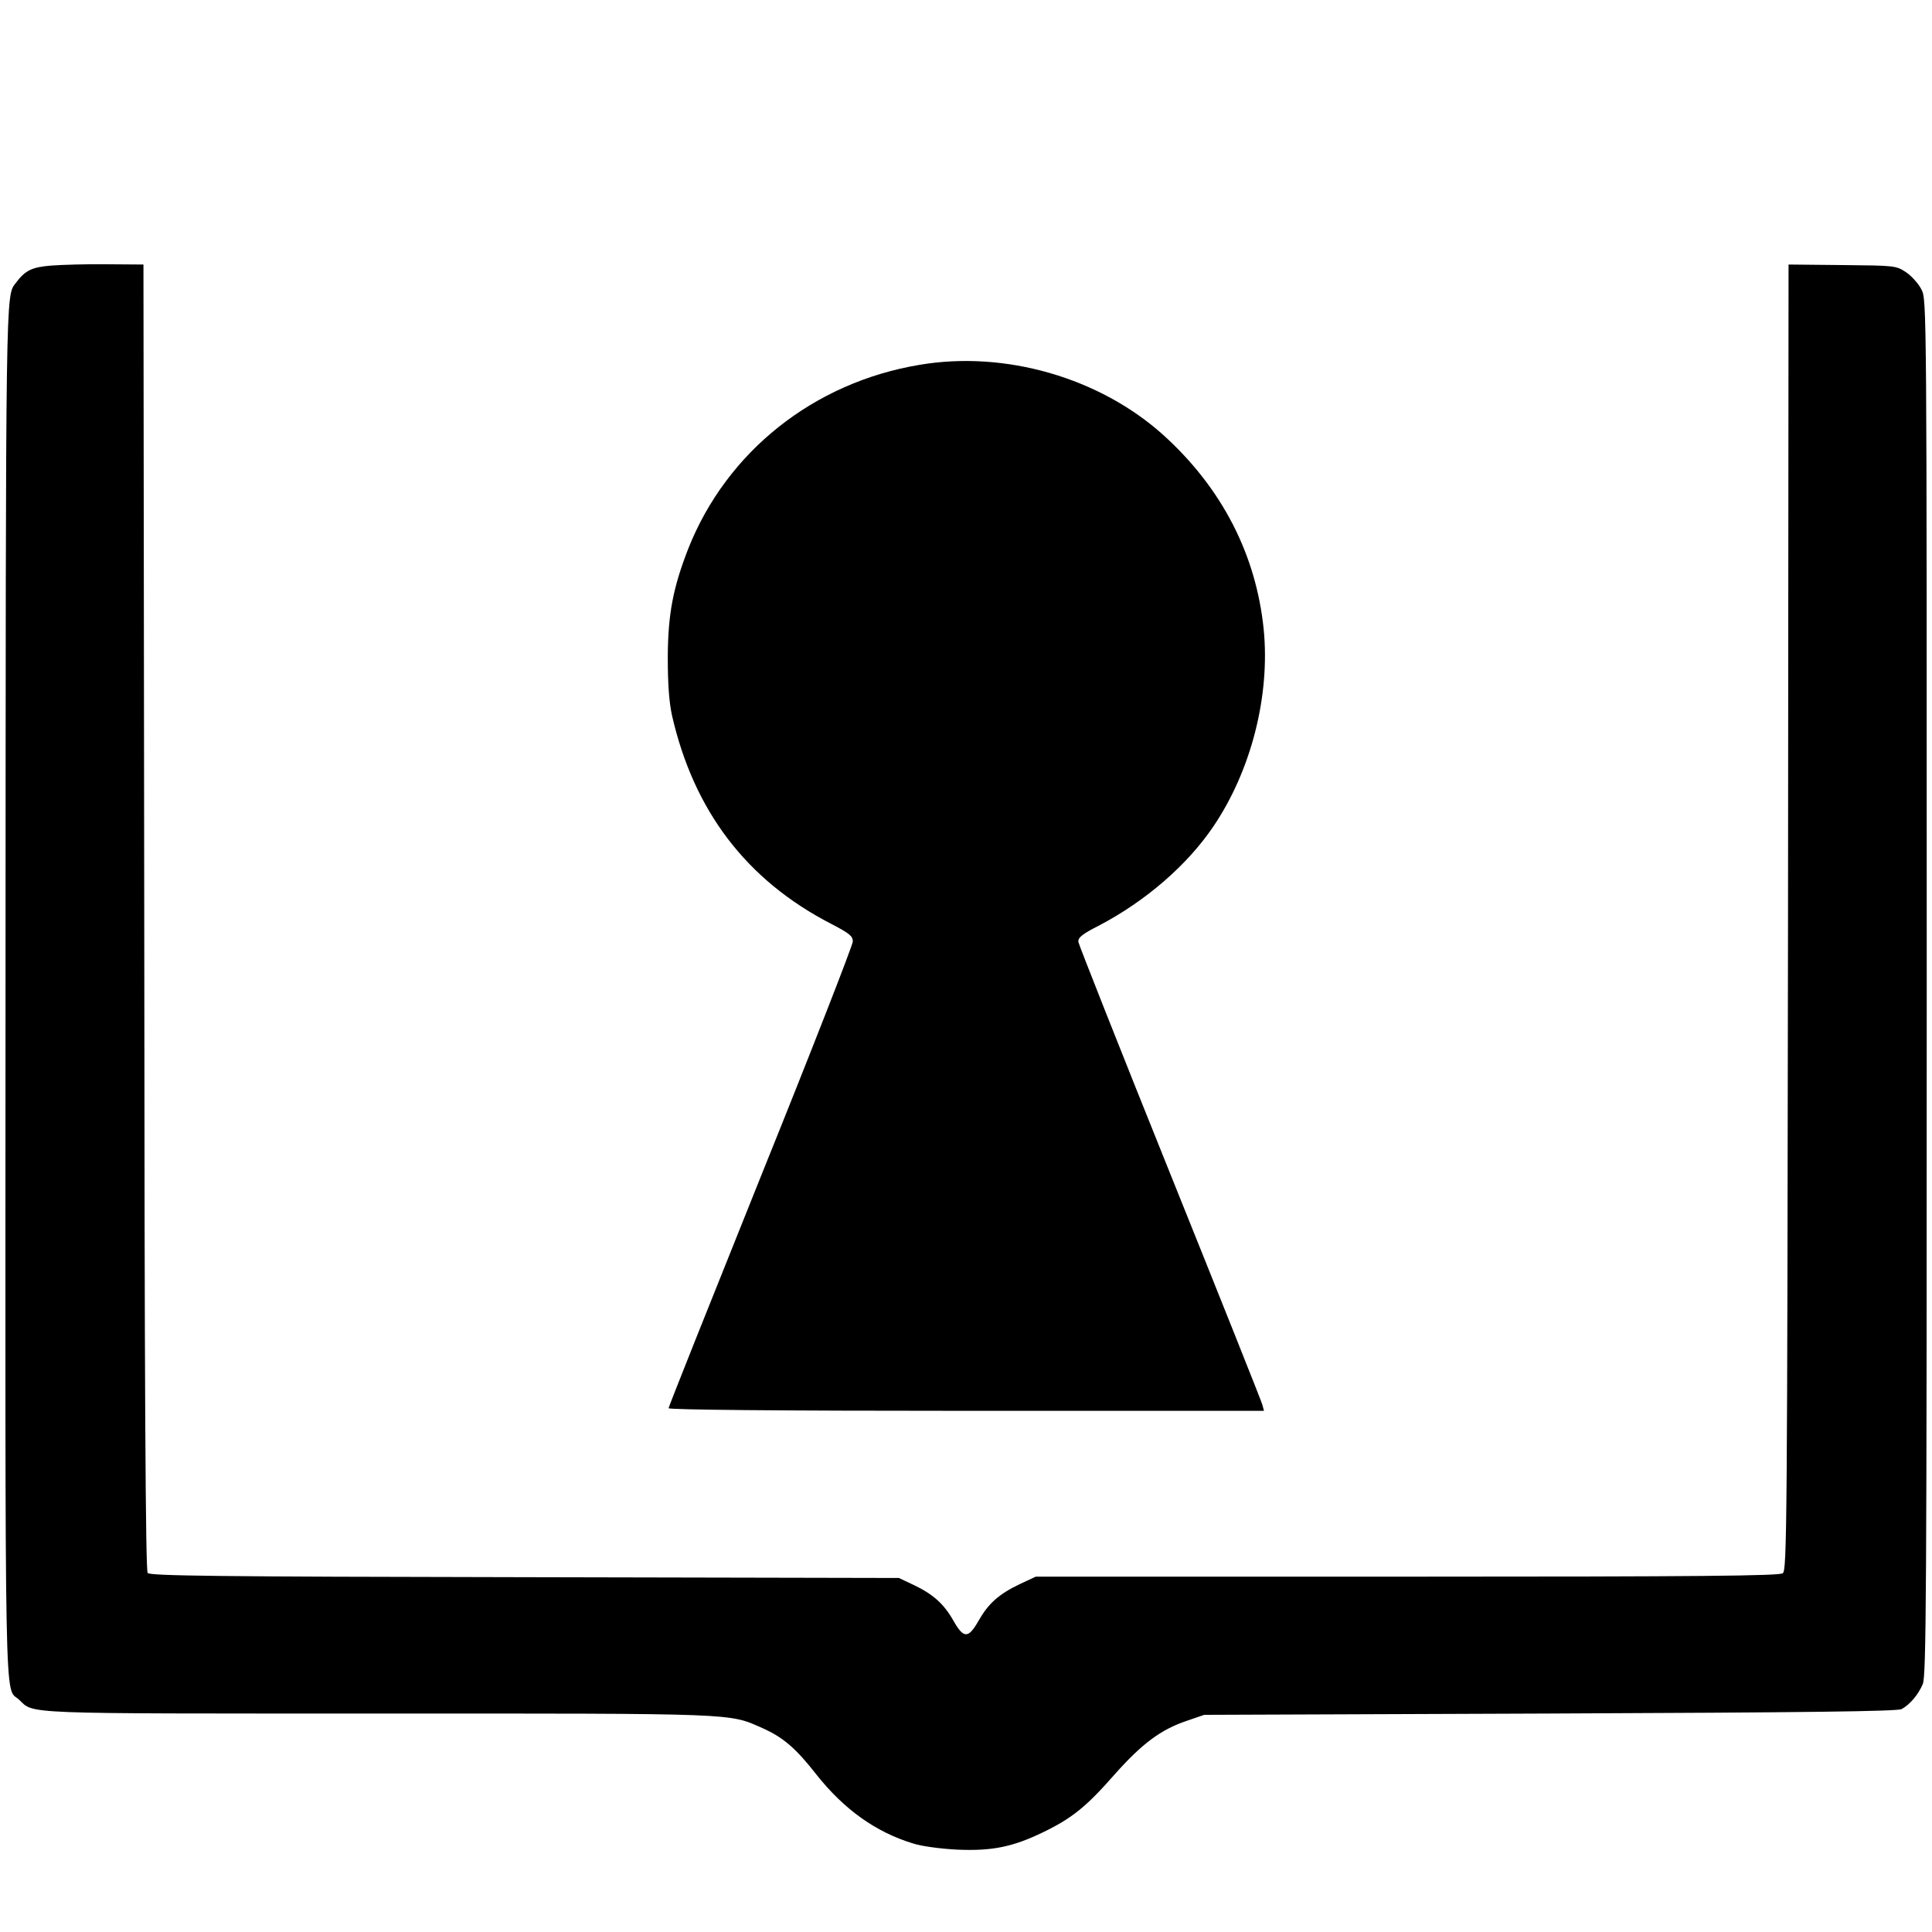
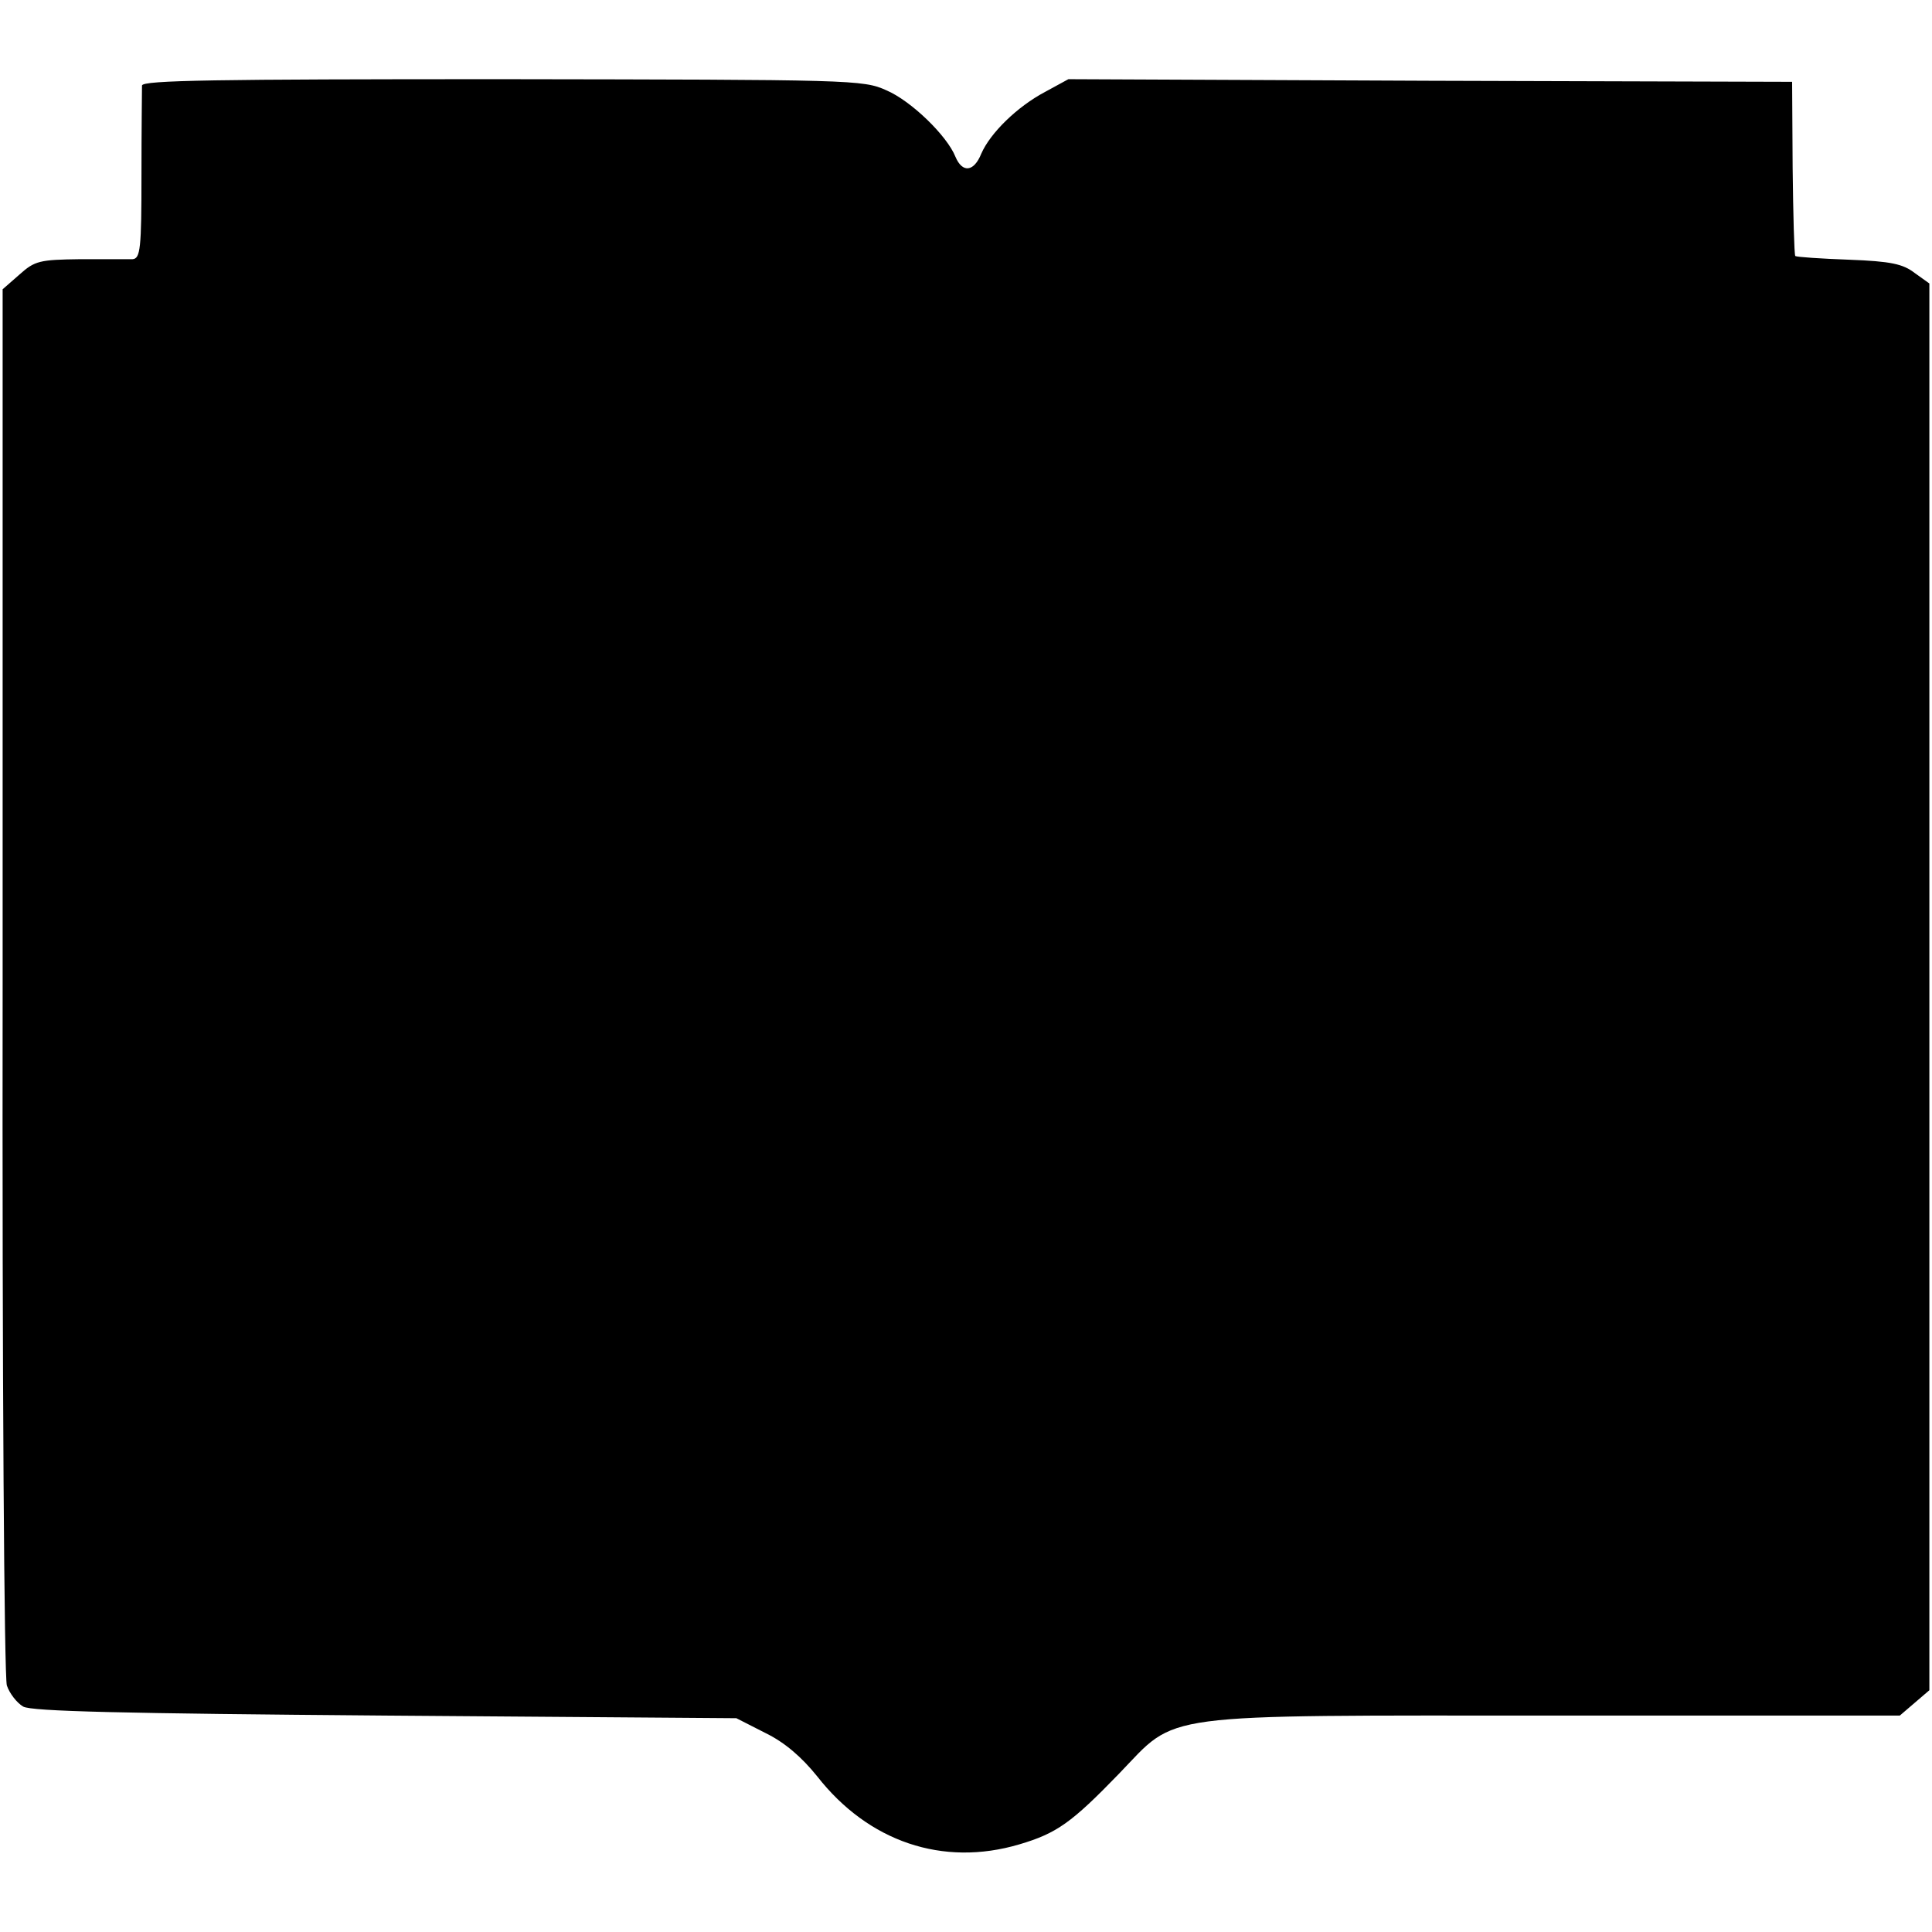
- <svg xmlns="http://www.w3.org/2000/svg" version="1" width="978.667" height="978.667" viewBox="0 0 734 734">
-   <path d="M19.4 100.9c-7.3.6-9.8 1.8-13.4 6.6-3.9 5.1-3.8-.6-3.9 269.3-.1 282.6-.5 263.7 5.1 268.9 5.9 5.6-1 5.3 136.3 5.3 138 0 133.2-.2 146.3 5.6 7.6 3.4 12.5 7.5 20.3 17.5 10.6 13.4 22.7 22 36.9 26.3 3 1 10.5 2 16.5 2.3 13.4.6 21.3-1 33-6.7 10.9-5.3 16.3-9.7 27-21.9 10.3-11.6 17.5-17 27.3-20.3l6.7-2.3L589 651c97-.4 132-.8 133.5-1.7 3.2-1.8 6.3-5.5 8-9.5 1.3-3.3 1.5-31.4 1.5-264.8 0-260 0-261.1-2-265-1.1-2.2-3.8-5.2-5.9-6.6-3.8-2.5-4.2-2.5-24.2-2.7l-20.4-.2-.2 248c-.3 231.8-.4 248.1-2 249.2-1.3 1-31.5 1.3-142.7 1.3H393.5l-6 2.8c-8 3.8-12 7.4-15.7 13.9-3.9 6.9-5.7 6.9-9.6 0-3.6-6.4-7.8-10.1-15.2-13.6l-5.5-2.6-142.1-.3c-117.2-.2-142.4-.5-143.3-1.6-.8-.9-1.2-69.5-1.3-249.2l-.3-247.9-14-.1c-7.7-.1-17.2.2-21.1.5z" />
-   <path d="M349.4 138.6c-40.3 6.7-73.3 33-87.9 69.8-5.8 14.9-7.7 24.8-7.8 41.1 0 10.5.5 17.2 1.6 22.3 8.3 36.3 28.3 62.6 60.5 79.2 6.9 3.6 8.2 4.6 8.2 6.7 0 1.3-15.7 41.6-35 89.4-19.2 47.8-35 87.4-35 87.9 0 .6 41.2 1 113.1 1h113.1l-.6-2.3c-.3-1.2-16.1-40.8-35.1-88s-34.6-86.7-34.8-87.8c-.2-1.7 1.4-3 7.9-6.3 17.7-9.3 33.4-22.9 43.3-37.5 14.4-21.2 21.7-49.7 19.2-75-2.9-28.5-15.9-53.7-38.1-73.8-24.2-21.8-60.1-32.2-92.6-26.7z" />
+ <svg xmlns="http://www.w3.org/2000/svg" version="1" width="488" height="488" viewBox="0 0 366 366">
+   <path d="M26.9 16.2c0 .7-.1 8.4-.1 17 0 13.9-.2 15.8-1.7 15.9h-9.9c-7.7.1-8.6.3-11.5 2.9L.5 54.8v130.9c-.1 75.9.3 132 .8 133.6.5 1.5 1.9 3.3 3.1 4 1.6.9 18.6 1.3 68.6 1.7l66.5.5 5.5 2.8c3.7 1.8 6.9 4.6 9.8 8.2 9.7 12.4 23.8 17.2 38.3 12.9 7.1-2.1 9.9-4.1 18.9-13.4 11.3-11.7 6-11 83.1-11h64.8l2.8-2.4 2.8-2.4V53.7l-2.8-2c-2.2-1.7-4.5-2.2-12.4-2.5-5.4-.2-9.9-.5-10.2-.7-.2-.3-.4-7.8-.5-16.7l-.1-16.3-68.6-.2-68.5-.3-4.4 2.4c-5.3 2.8-10.4 7.8-12.1 11.7-1.4 3.5-3.6 3.7-4.9.6-1.6-4-8.4-10.6-13.1-12.6-4.4-2-6.6-2-72.7-2.1-54.3 0-68.2.2-68.3 1.2z" />
</svg>
